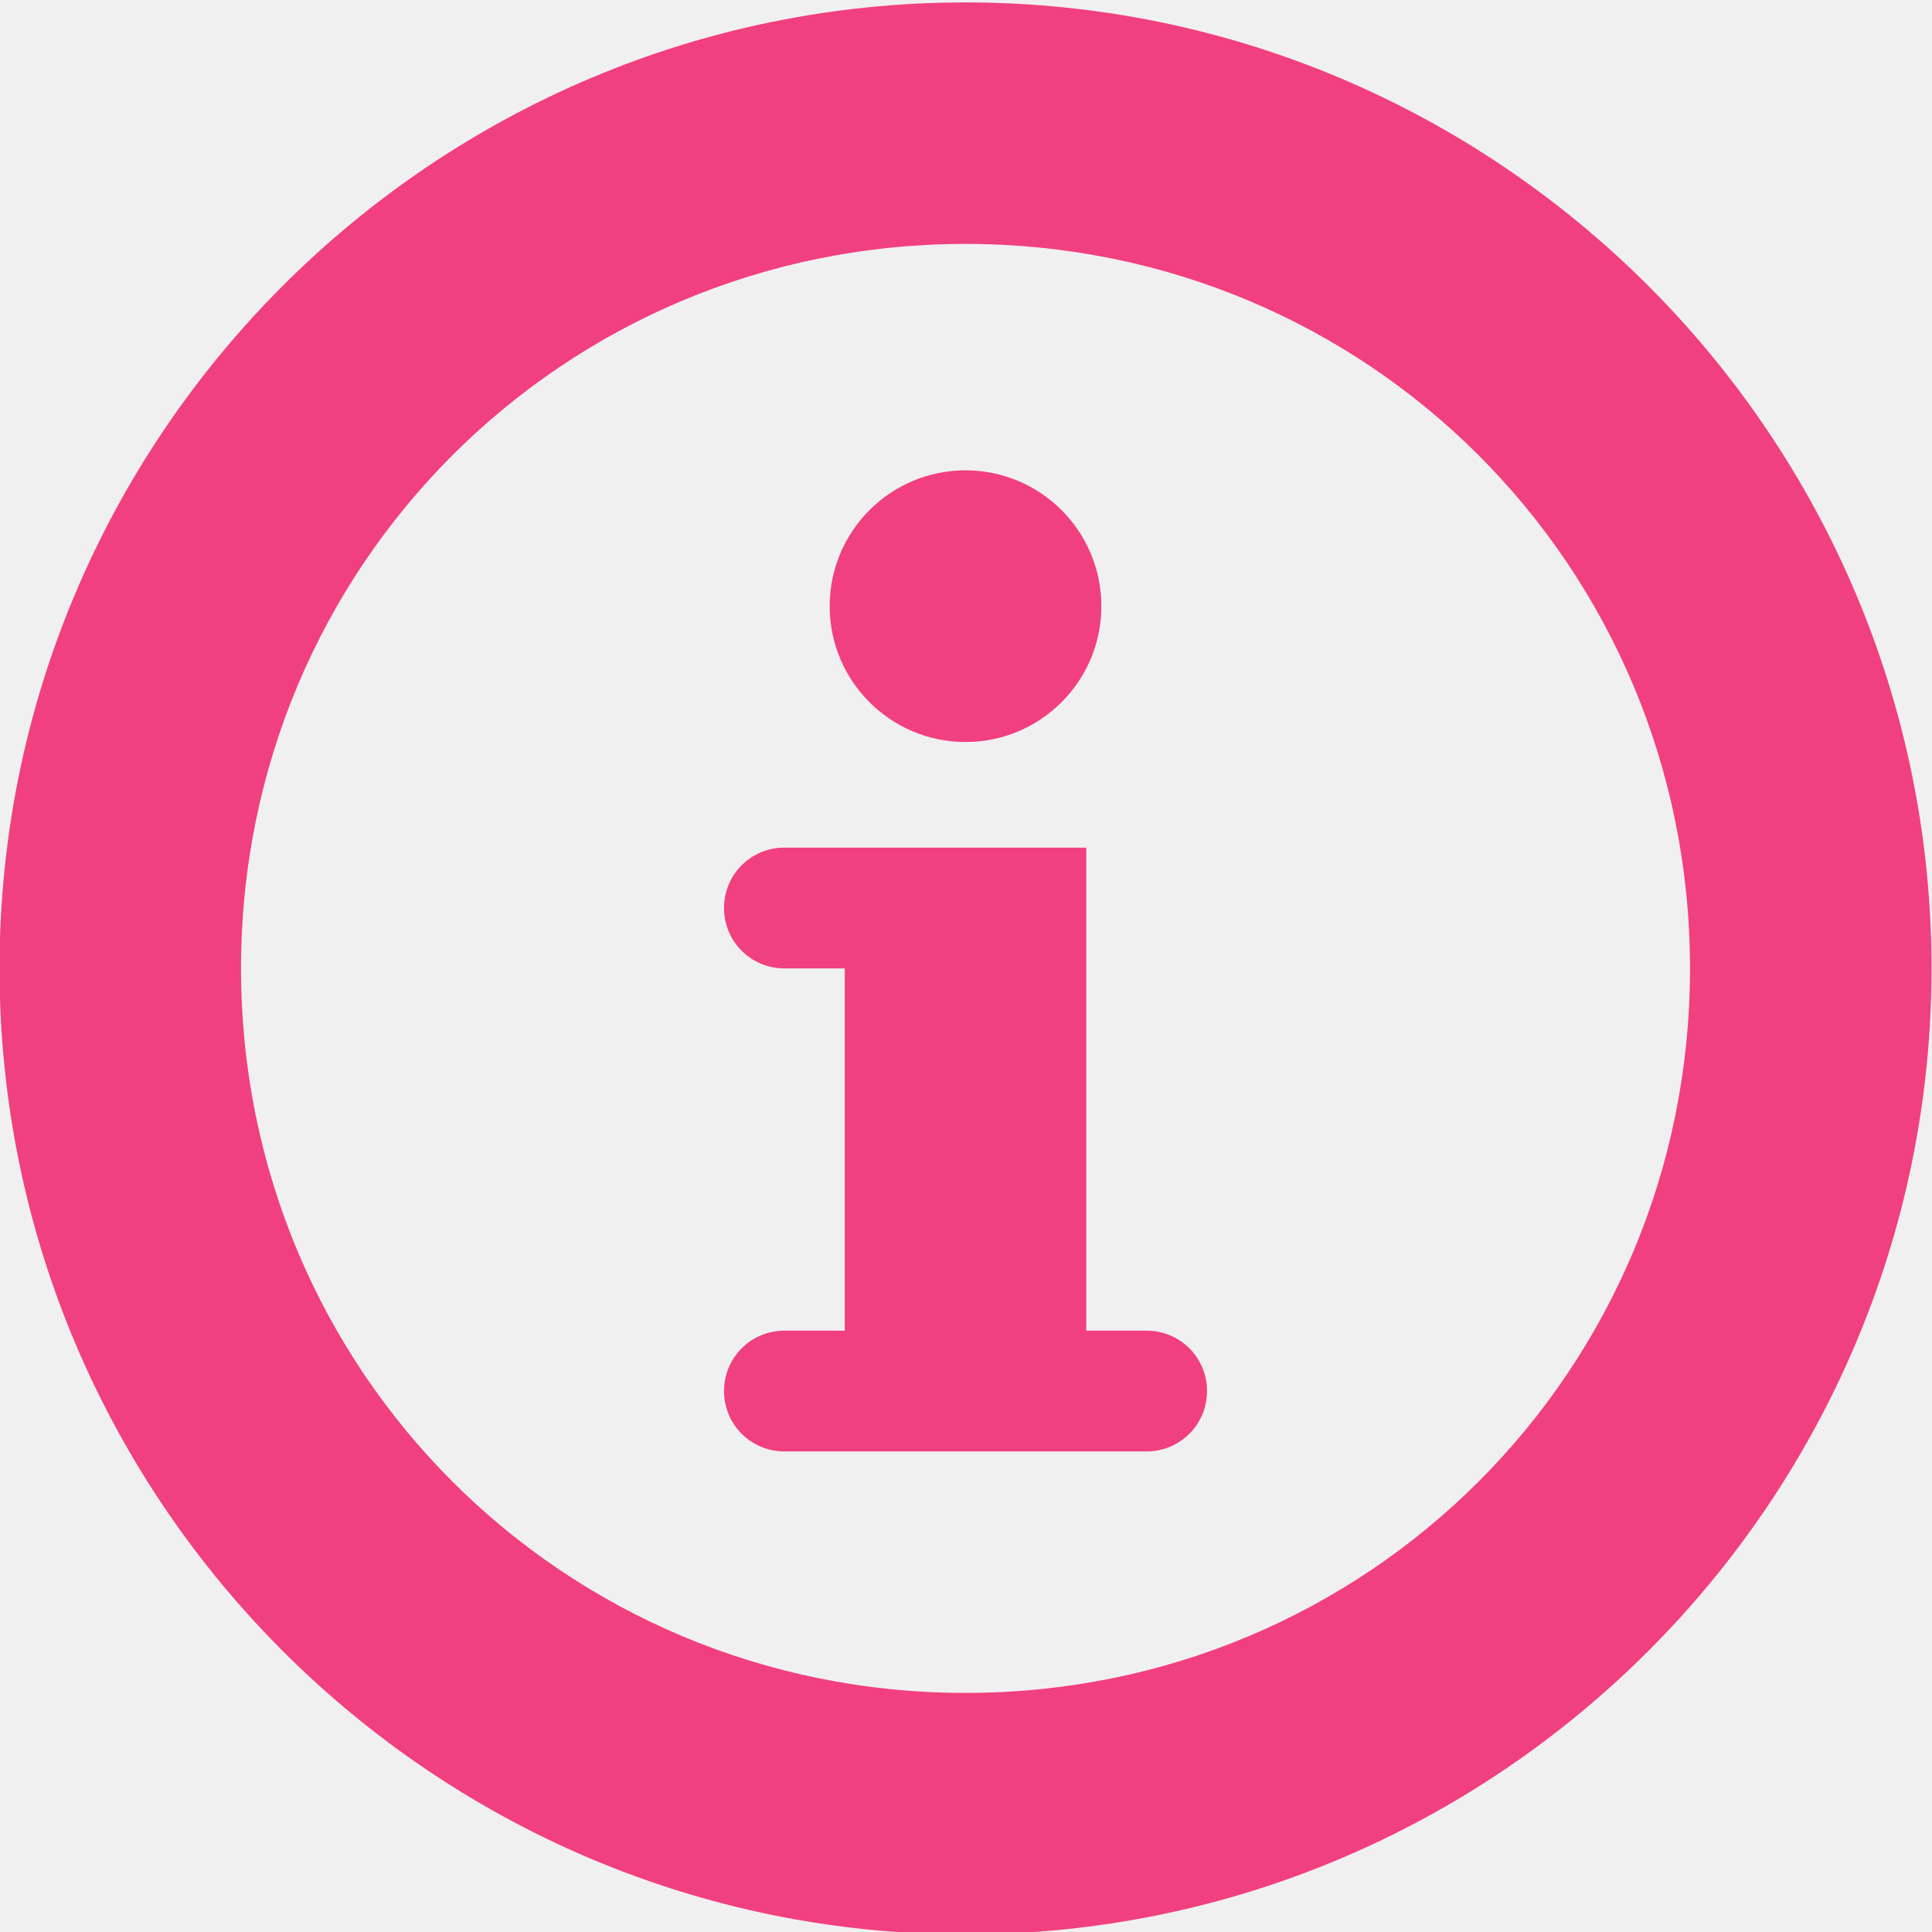
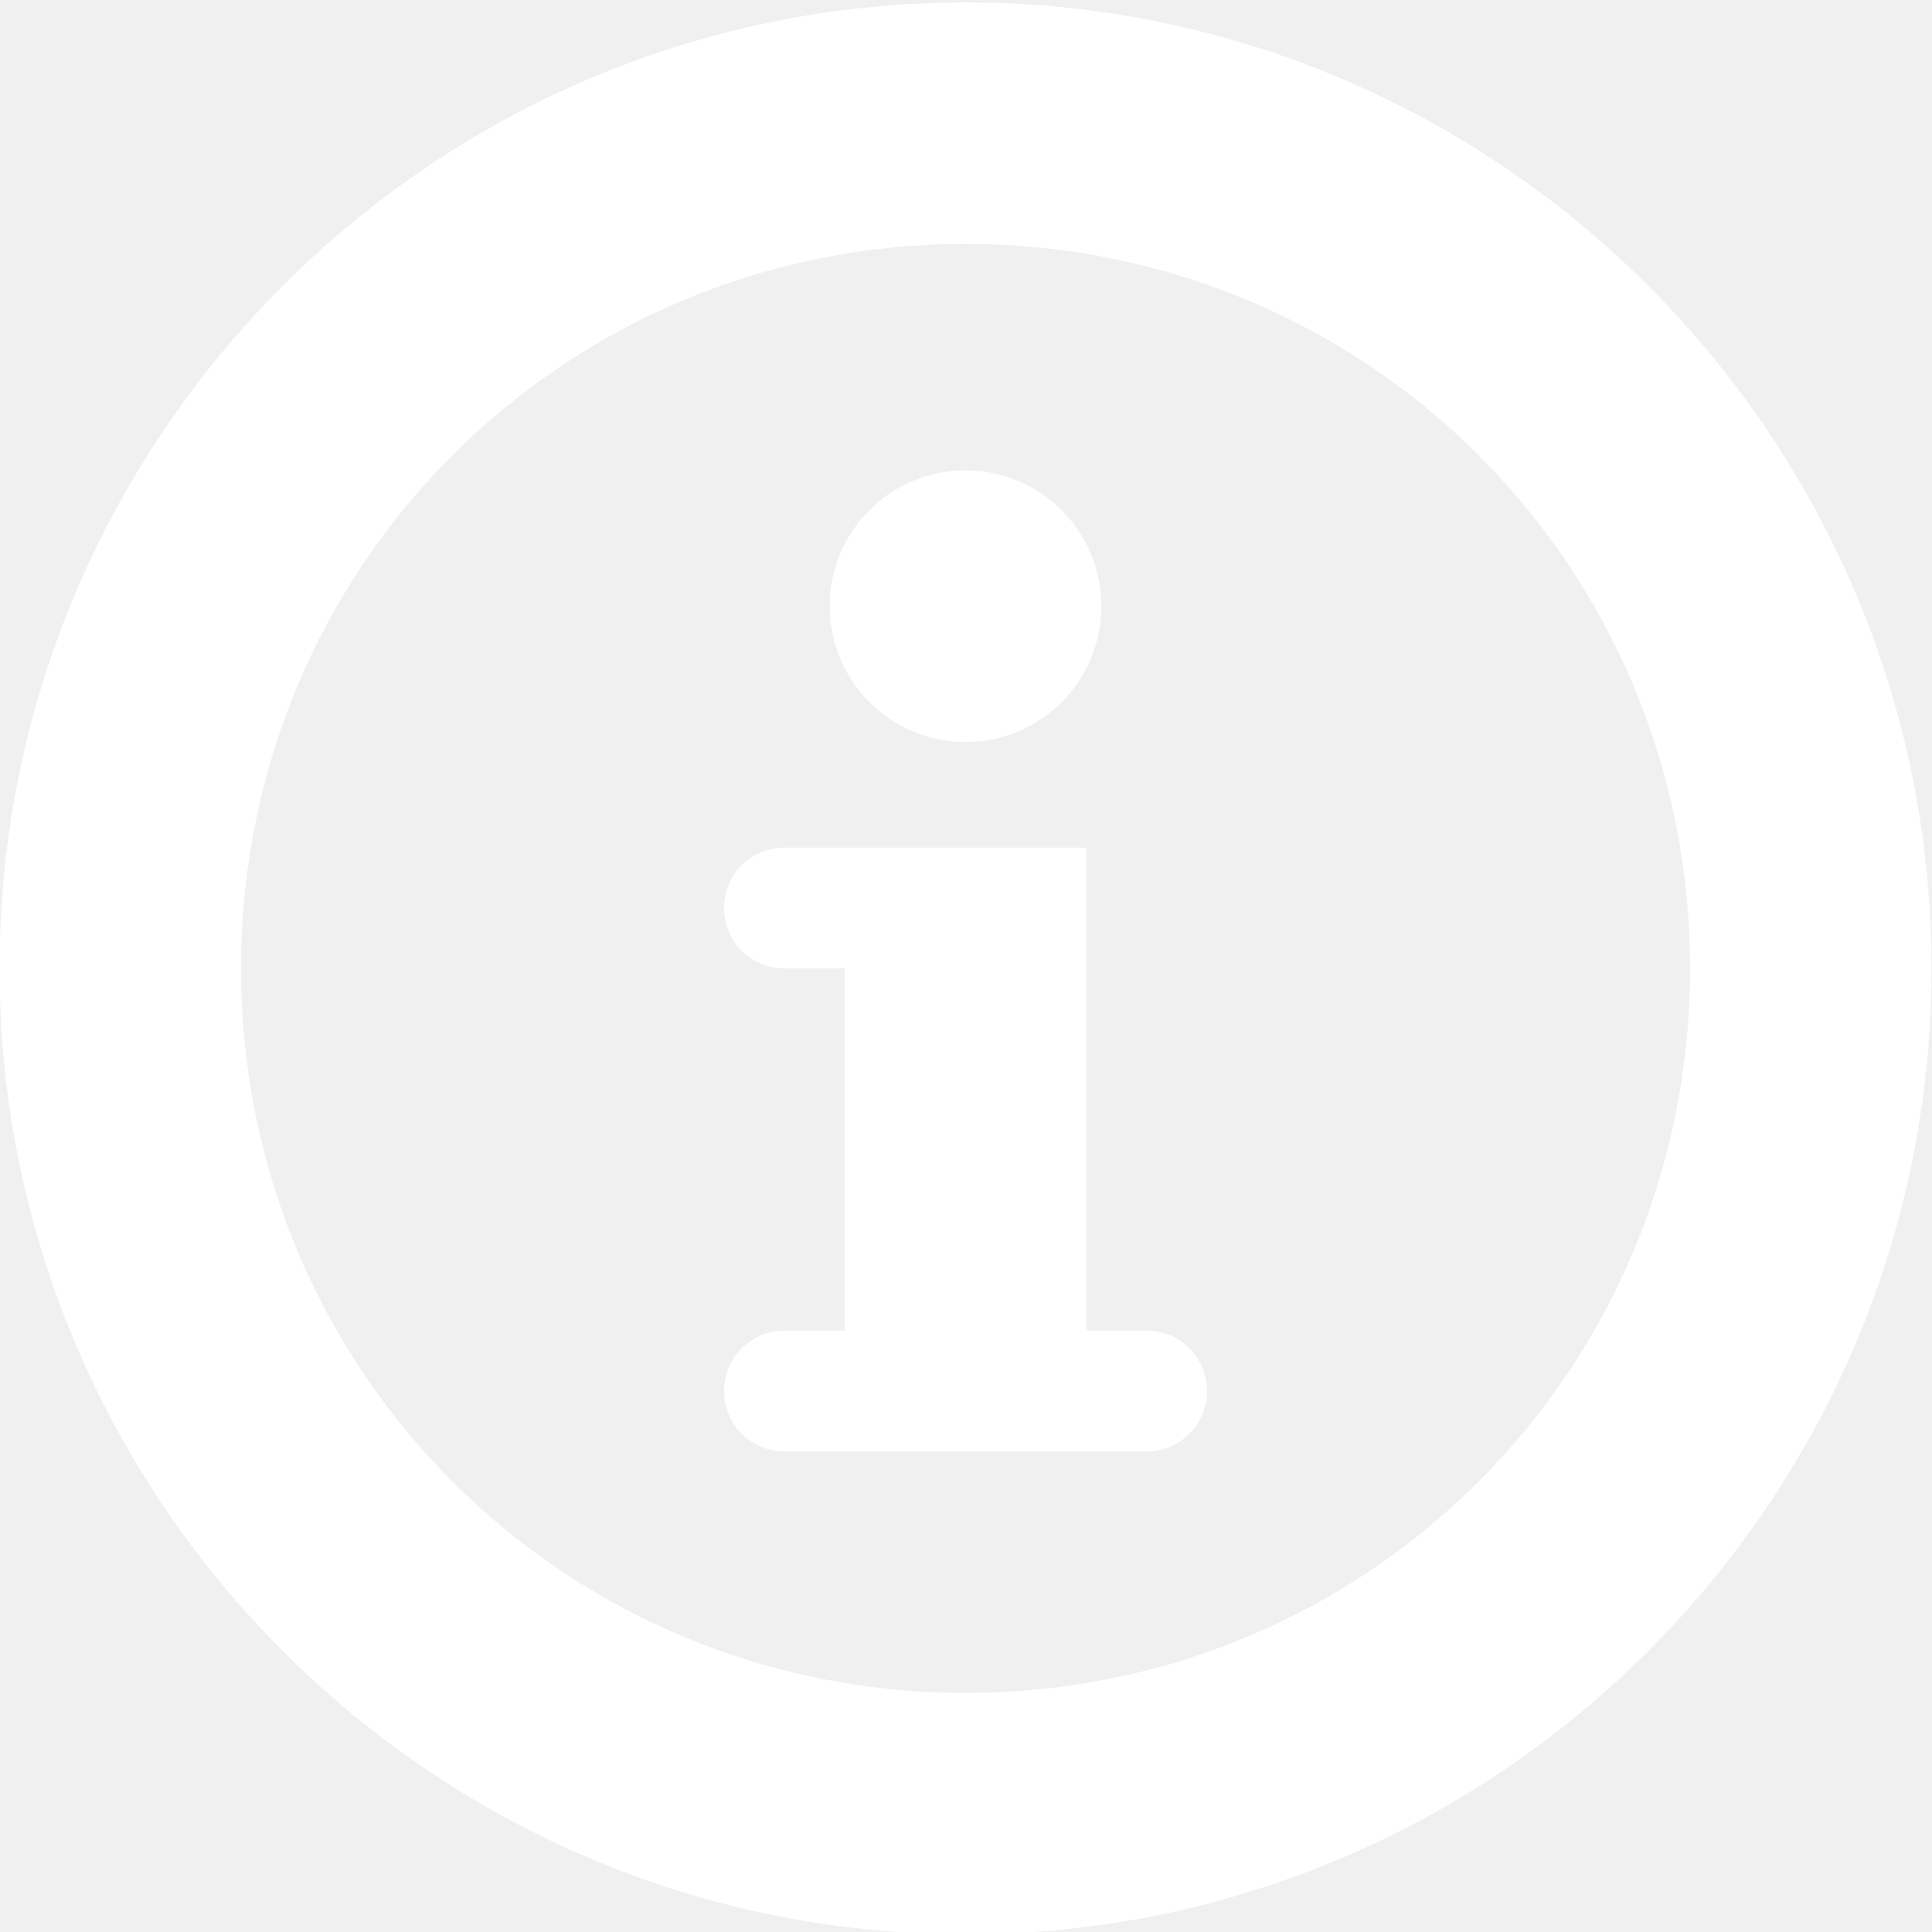
<svg xmlns="http://www.w3.org/2000/svg" height="16px" viewBox="0 0 16 16" width="16px">
-   <g fill="#f1407f">
+   <g fill="#ffffff">
    <path d="m 7.996 0.02 c -4.41 0 -8 3.59 -8 8 c 0 4.41 3.59 8 8 8 s 8 -3.59 8 -8 c 0 -4.41 -3.59 -8 -8 -8 z m 0 2 c 3.332 0 6 2.668 6 6 s -2.668 6 -6 6 c -3.332 0 -6 -2.668 -6 -6 s 2.668 -6 6 -6 z m 0 1.875 c -0.621 0 -1.125 0.504 -1.125 1.125 c 0 0.621 0.504 1.125 1.125 1.125 s 1.125 -0.504 1.125 -1.125 c 0 -0.621 -0.504 -1.125 -1.125 -1.125 z m -1.523 3.125 c -0.266 0.012 -0.477 0.23 -0.477 0.5 c 0 0.277 0.223 0.5 0.5 0.5 h 0.5 v 3 h -0.5 c -0.277 0 -0.5 0.223 -0.5 0.5 c 0 0.277 0.223 0.5 0.5 0.5 h 3 c 0.277 0 0.5 -0.223 0.5 -0.5 c 0 -0.277 -0.223 -0.5 -0.5 -0.5 h -0.5 v -4 h -2.5 c -0.008 0 -0.016 0 -0.023 0 z m 0 0" />
  </g>
</svg>
